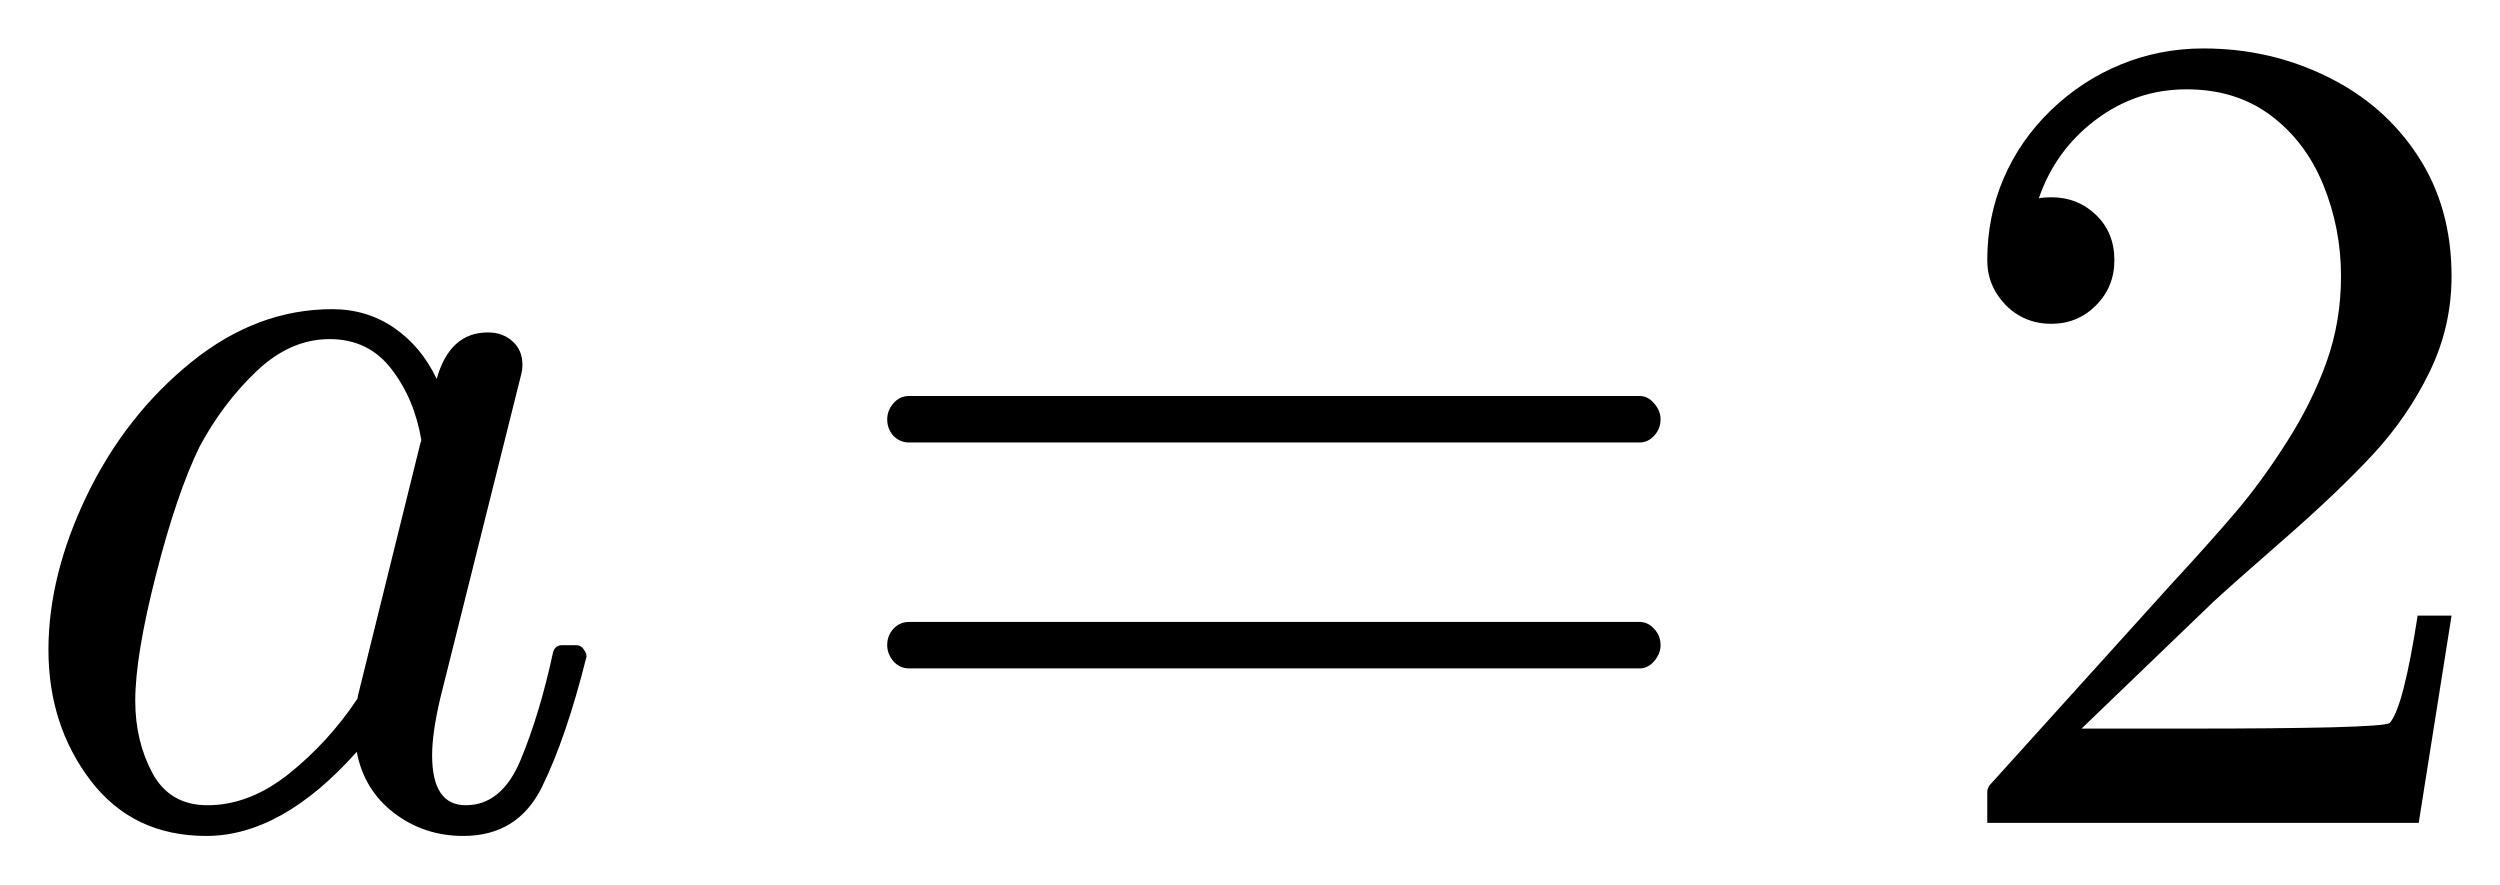
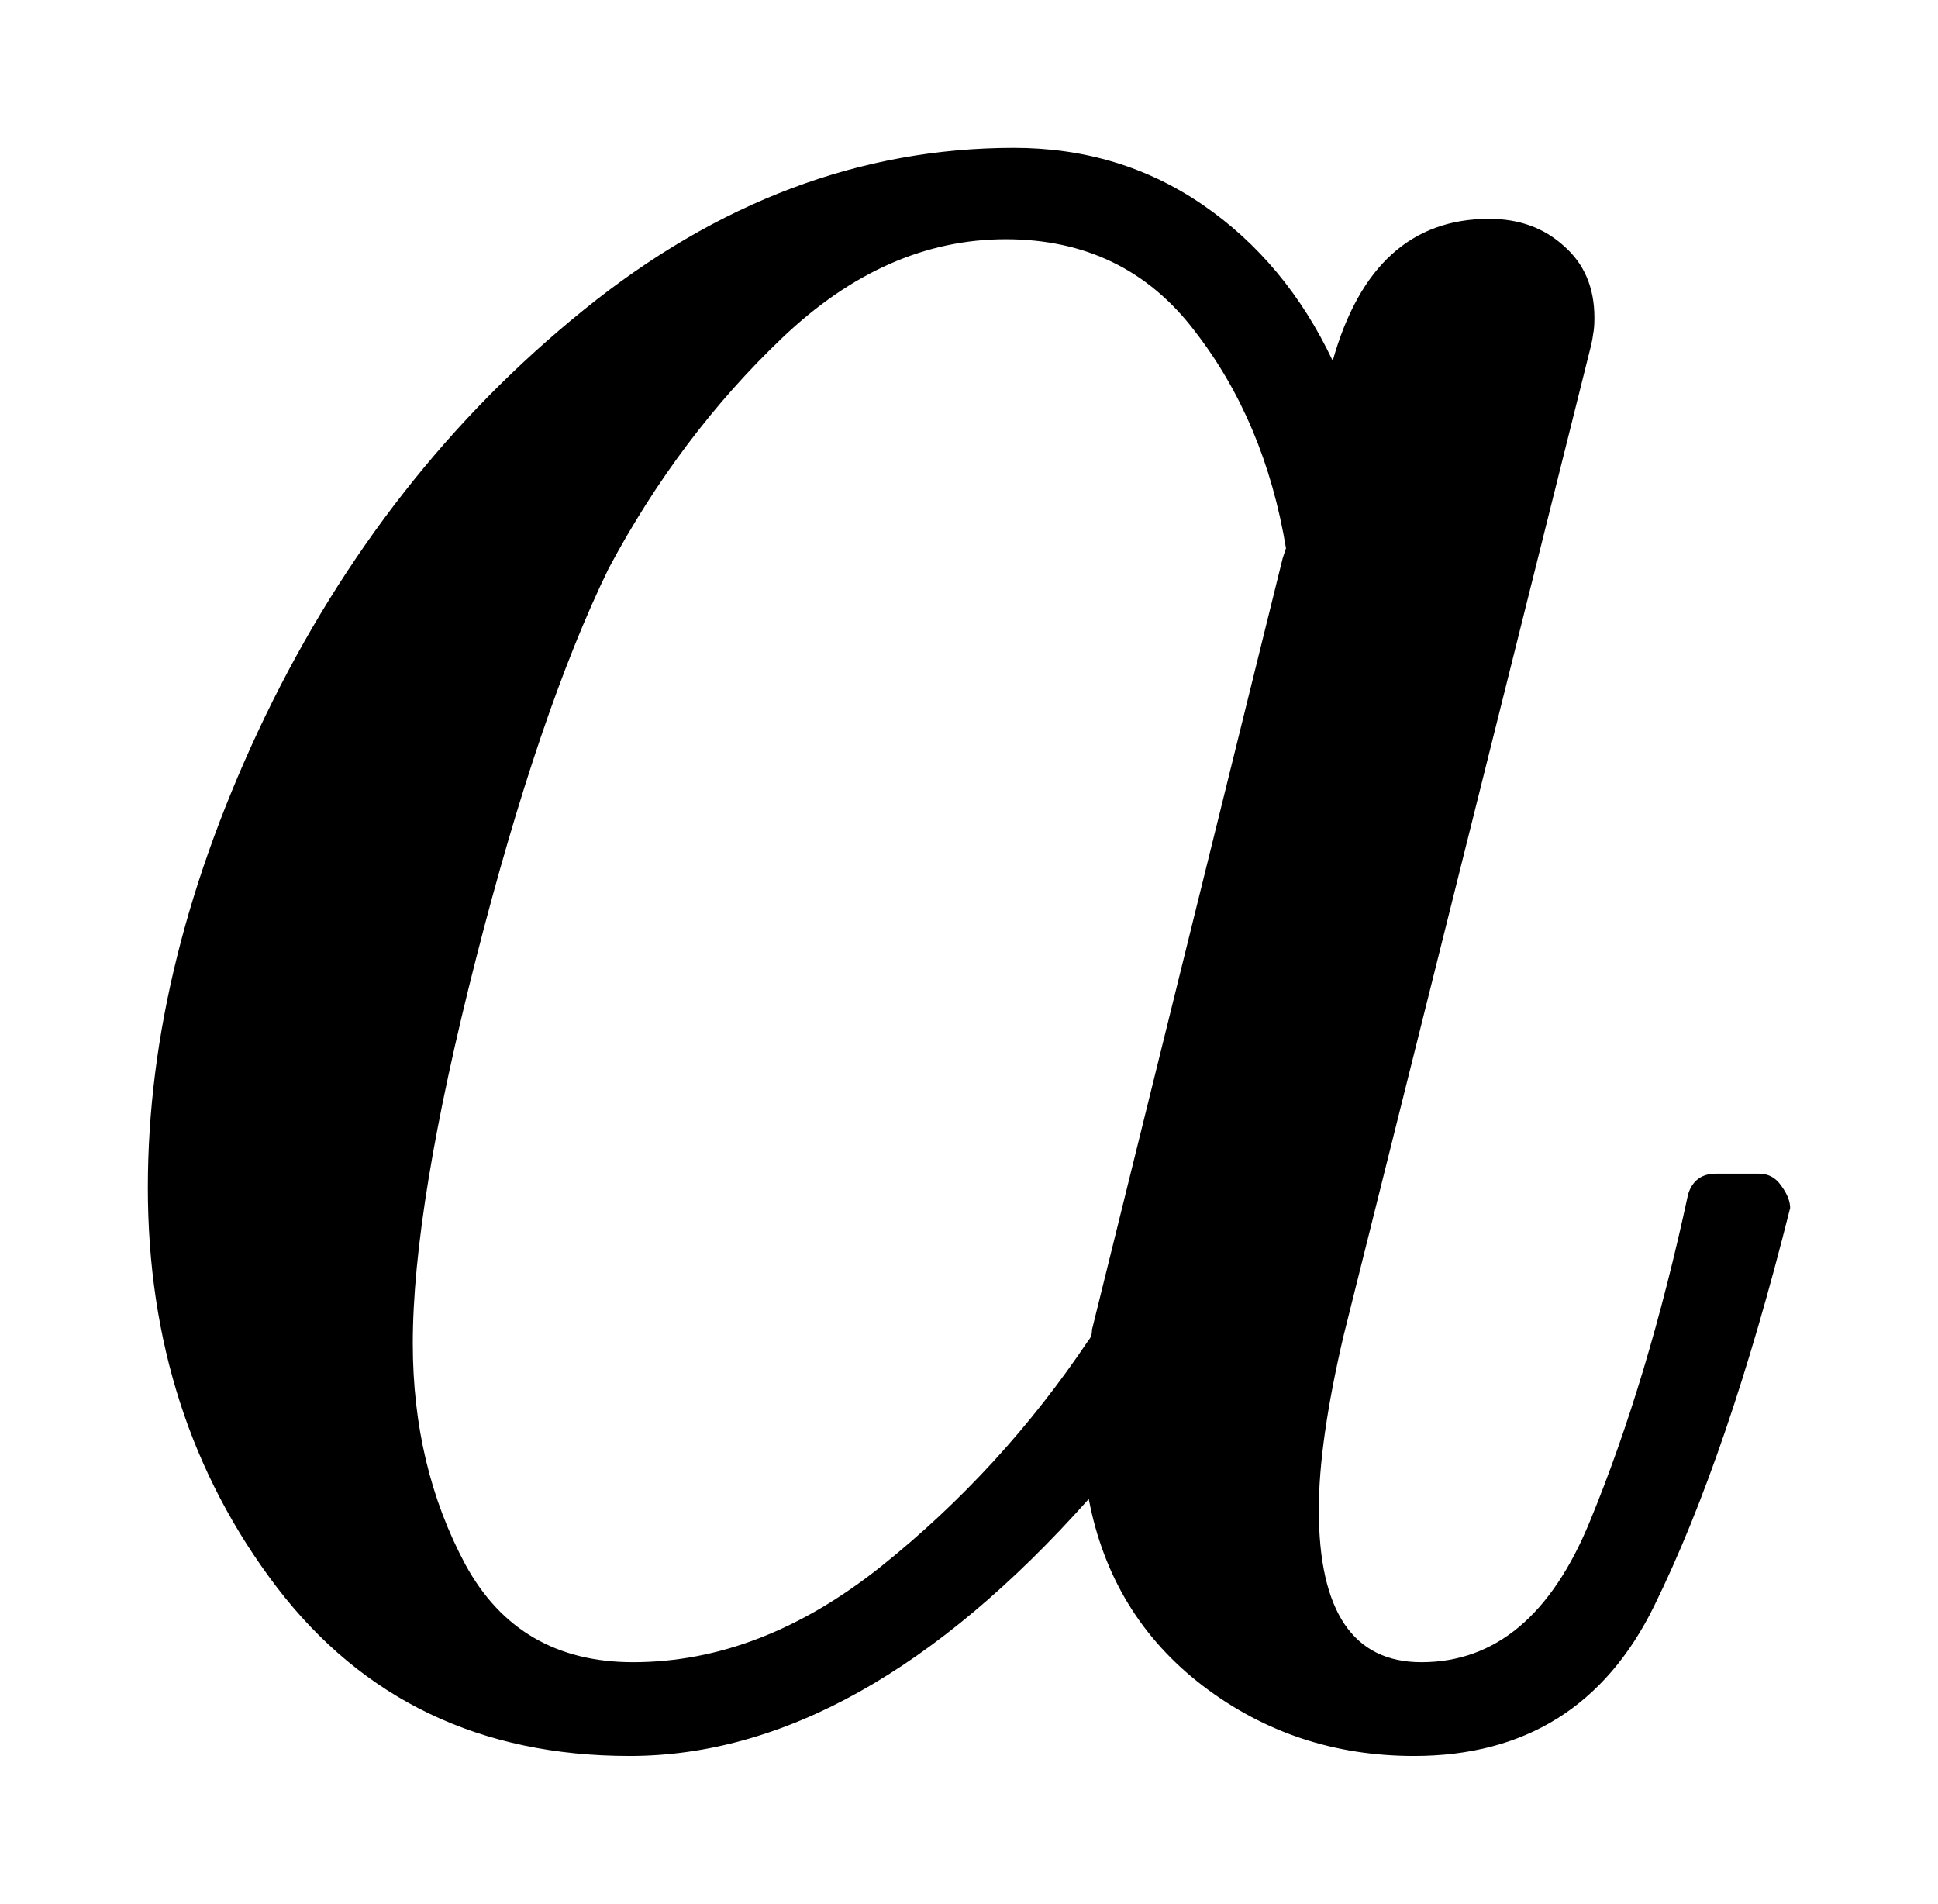
- <svg xmlns="http://www.w3.org/2000/svg" width="25.803pt" height="9.128pt" viewBox="0 0 25.803 9.128" version="1.1">
+ <svg xmlns="http://www.w3.org/2000/svg" width="6.554pt" height="6.438pt" viewBox="0 0 6.554 6.438" version="1.1">
  <defs>
    <style type="text/css">*{stroke-linejoin: round; stroke-linecap: butt}</style>
  </defs>
  <g id="figure_1">
    <g id="patch_1">
-       <path d="M 0 9.128  L 25.803 9.128  L 25.803 0  L 0 0  L 0 9.128  z " style="fill: none; opacity: 0" />
+       <path d="M 0 6.438  L 6.554 6.438  L 6.554 0  L 0 0  L 0 6.438  z " style="fill: none; opacity: 0" />
    </g>
    <g id="axes_1">
      <g id="patch_2">
-         <path d="M 2.129 8.628  Q 1.372 8.628 0.935 8.056  Q 0.5 7.484 0.5 6.706  Q 0.5 5.938 0.897 5.112  Q 1.297 4.286 1.974 3.738  Q 2.651 3.191 3.429 3.191  Q 3.787 3.191 4.068 3.384  Q 4.349 3.577 4.507 3.911  Q 4.642 3.431 5.036 3.431  Q 5.188 3.431 5.289 3.522  Q 5.392 3.612 5.392 3.764  Q 5.392 3.8 5.388 3.819  Q 5.386 3.836 5.381 3.858  L 4.543 7.211  Q 4.46 7.567 4.46 7.796  Q 4.46 8.311 4.807 8.311  Q 5.182 8.311 5.377 7.835  Q 5.574 7.357 5.709 6.729  Q 5.731 6.659 5.803 6.659  L 5.949 6.659  Q 5.996 6.659 6.024 6.701  Q 6.054 6.742 6.054 6.776  Q 5.844 7.614 5.594 8.122  Q 5.345 8.628 4.782 8.628  Q 4.379 8.628 4.068 8.392  Q 3.757 8.154 3.682 7.76  Q 2.908 8.628 2.129 8.628  z M 2.141 8.311  Q 2.574 8.311 2.981 7.987  Q 3.388 7.661 3.682 7.222  Q 3.693 7.211 3.693 7.186  L 4.338 4.578  L 4.349 4.544  Q 4.278 4.117 4.04 3.809  Q 3.804 3.5 3.401 3.5  Q 2.996 3.5 2.647 3.832  Q 2.298 4.164 2.058 4.614  Q 1.824 5.094 1.61 5.932  Q 1.396 6.77 1.396 7.233  Q 1.396 7.649 1.574 7.981  Q 1.754 8.311 2.141 8.311  z M 9.385 6.899  Q 9.286 6.899 9.22 6.824  Q 9.157 6.747 9.157 6.659  Q 9.157 6.56 9.22 6.491  Q 9.286 6.419 9.385 6.419  L 16.921 6.419  Q 17.009 6.419 17.073 6.491  Q 17.139 6.56 17.139 6.659  Q 17.139 6.747 17.073 6.824  Q 17.009 6.899 16.921 6.899  L 9.385 6.899  z M 9.385 4.567  Q 9.286 4.567 9.22 4.497  Q 9.157 4.426 9.157 4.327  Q 9.157 4.239 9.22 4.164  Q 9.286 4.087 9.385 4.087  L 16.921 4.087  Q 17.009 4.087 17.073 4.164  Q 17.139 4.239 17.139 4.327  Q 17.139 4.426 17.073 4.497  Q 17.009 4.567 16.921 4.567  L 9.385 4.567  z M 20.511 8.493  L 20.511 8.171  Q 20.511 8.141 20.533 8.107  L 22.397 6.044  Q 22.819 5.587 23.082 5.277  Q 23.346 4.966 23.603 4.561  Q 23.862 4.156 24.012 3.738  Q 24.162 3.32 24.162 2.851  Q 24.162 2.358 23.98 1.91  Q 23.798 1.462 23.438 1.192  Q 23.078 0.922 22.568 0.922  Q 22.047 0.922 21.63 1.237  Q 21.214 1.55 21.043 2.047  Q 21.09 2.036 21.173 2.036  Q 21.443 2.036 21.632 2.217  Q 21.823 2.399 21.823 2.686  Q 21.823 2.962 21.632 3.153  Q 21.443 3.342 21.173 3.342  Q 20.892 3.342 20.7 3.147  Q 20.511 2.951 20.511 2.686  Q 20.511 2.234 20.68 1.841  Q 20.85 1.445 21.169 1.137  Q 21.49 0.828 21.891 0.665  Q 22.292 0.5 22.742 0.5  Q 23.428 0.5 24.019 0.791  Q 24.612 1.081 24.957 1.612  Q 25.303 2.141 25.303 2.851  Q 25.303 3.373 25.075 3.841  Q 24.846 4.31 24.488 4.694  Q 24.132 5.077 23.575 5.564  Q 23.018 6.05 22.843 6.213  L 21.484 7.52  L 22.637 7.52  Q 23.487 7.52 24.058 7.507  Q 24.63 7.492 24.664 7.462  Q 24.805 7.31 24.953 6.354  L 25.303 6.354  L 24.964 8.493  L 20.511 8.493  z " clip-path="url(#pfa942591b7)" />
+         <path d="M 2.129 5.938  Q 1.372 5.938 0.935 5.366  Q 0.5 4.794 0.5 4.016  Q 0.5 3.247 0.897 2.422  Q 1.297 1.595 1.974 1.048  Q 2.651 0.5 3.429 0.5  Q 3.787 0.5 4.068 0.693  Q 4.349 0.886 4.507 1.22  Q 4.642 0.74 5.036 0.74  Q 5.188 0.74 5.289 0.832  Q 5.392 0.922 5.392 1.074  Q 5.392 1.109 5.388 1.128  Q 5.386 1.145 5.381 1.167  L 4.543 4.52  Q 4.46 4.876 4.46 5.105  Q 4.46 5.621 4.807 5.621  Q 5.182 5.621 5.377 5.144  Q 5.574 4.666 5.709 4.038  Q 5.731 3.969 5.803 3.969  L 5.949 3.969  Q 5.996 3.969 6.024 4.01  Q 6.054 4.051 6.054 4.085  Q 5.844 4.923 5.594 5.431  Q 5.345 5.938 4.782 5.938  Q 4.379 5.938 4.068 5.701  Q 3.757 5.463 3.682 5.069  Q 2.908 5.938 2.129 5.938  z M 2.141 5.621  Q 2.574 5.621 2.981 5.296  Q 3.388 4.97 3.682 4.531  Q 3.693 4.52 3.693 4.496  L 4.338 1.887  L 4.349 1.854  Q 4.278 1.426 4.04 1.119  Q 3.804 0.809 3.401 0.809  Q 2.996 0.809 2.647 1.141  Q 2.298 1.473 2.058 1.923  Q 1.824 2.403 1.61 3.241  Q 1.396 4.079 1.396 4.543  Q 1.396 4.959 1.574 5.291  Q 1.754 5.621 2.141 5.621  z " clip-path="url(#pb8f931a263)" />
      </g>
    </g>
  </g>
  <defs>
-     <clipPath id="pfa942591b7">
-       <rect x="0" y="0" width="25.803" height="9.128" />
+     <clipPath id="pb8f931a263">
+       <rect x="0" y="0" width="6.554" height="6.438" />
    </clipPath>
  </defs>
</svg>
